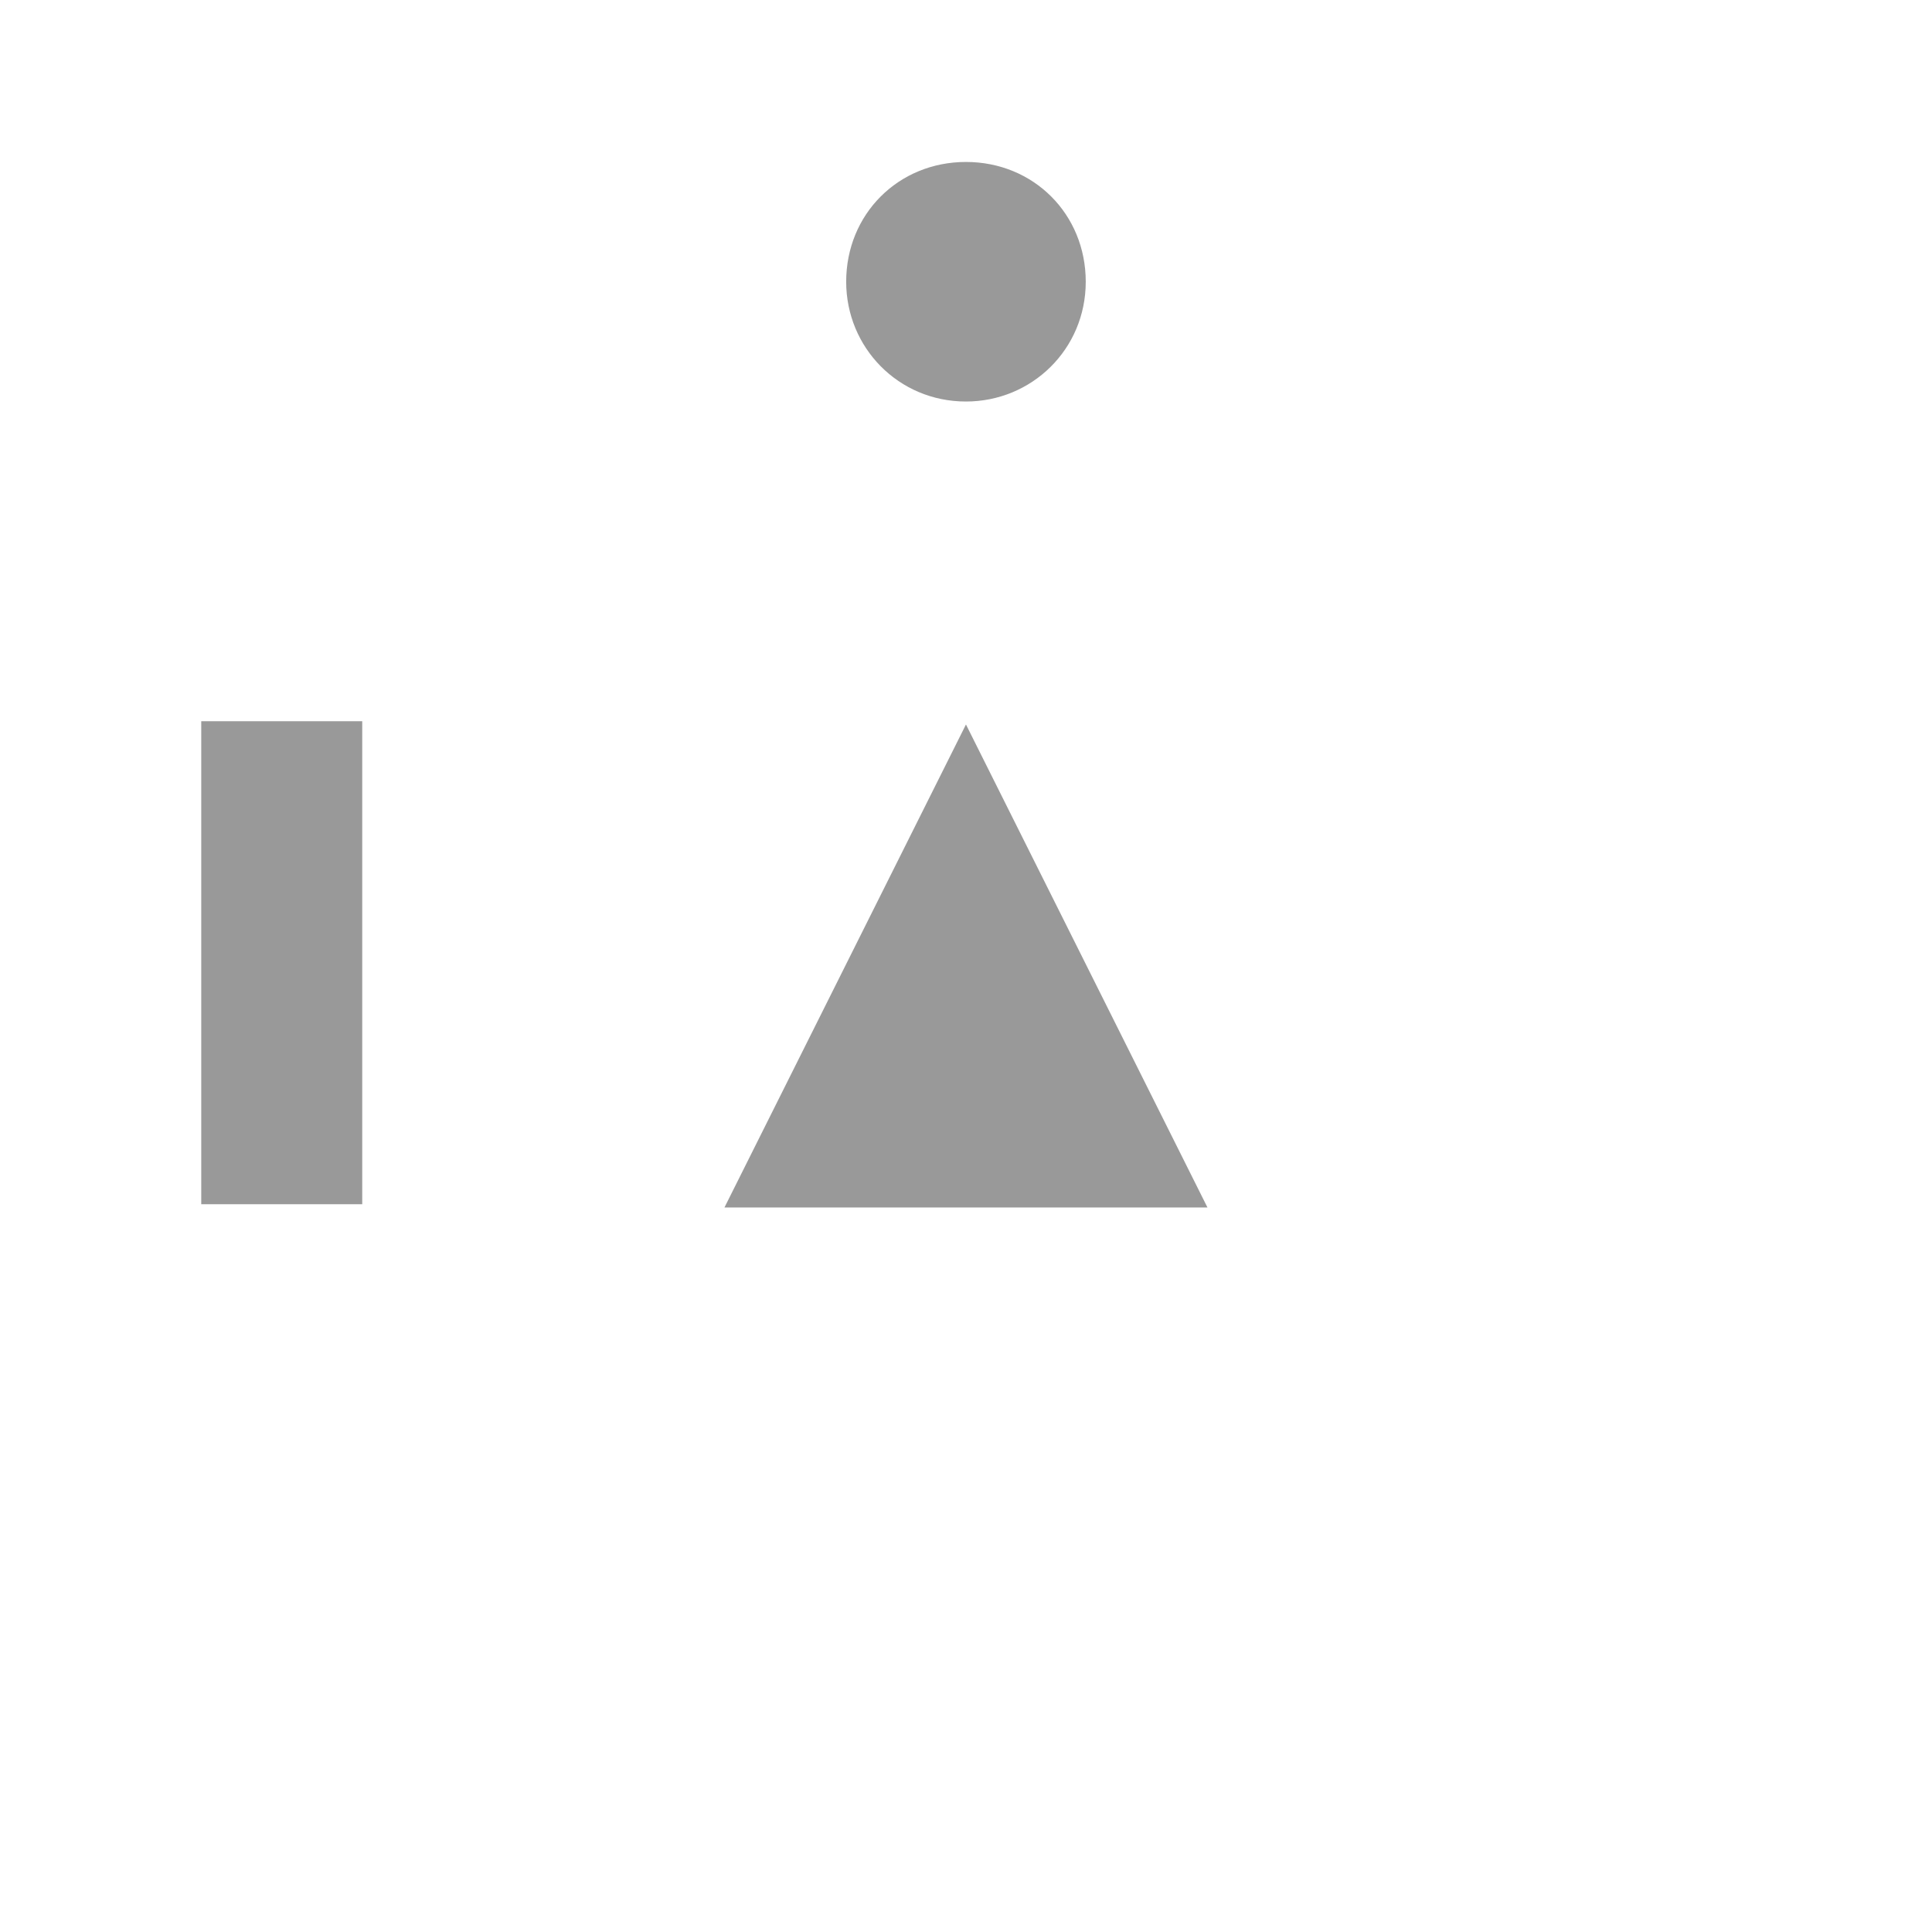
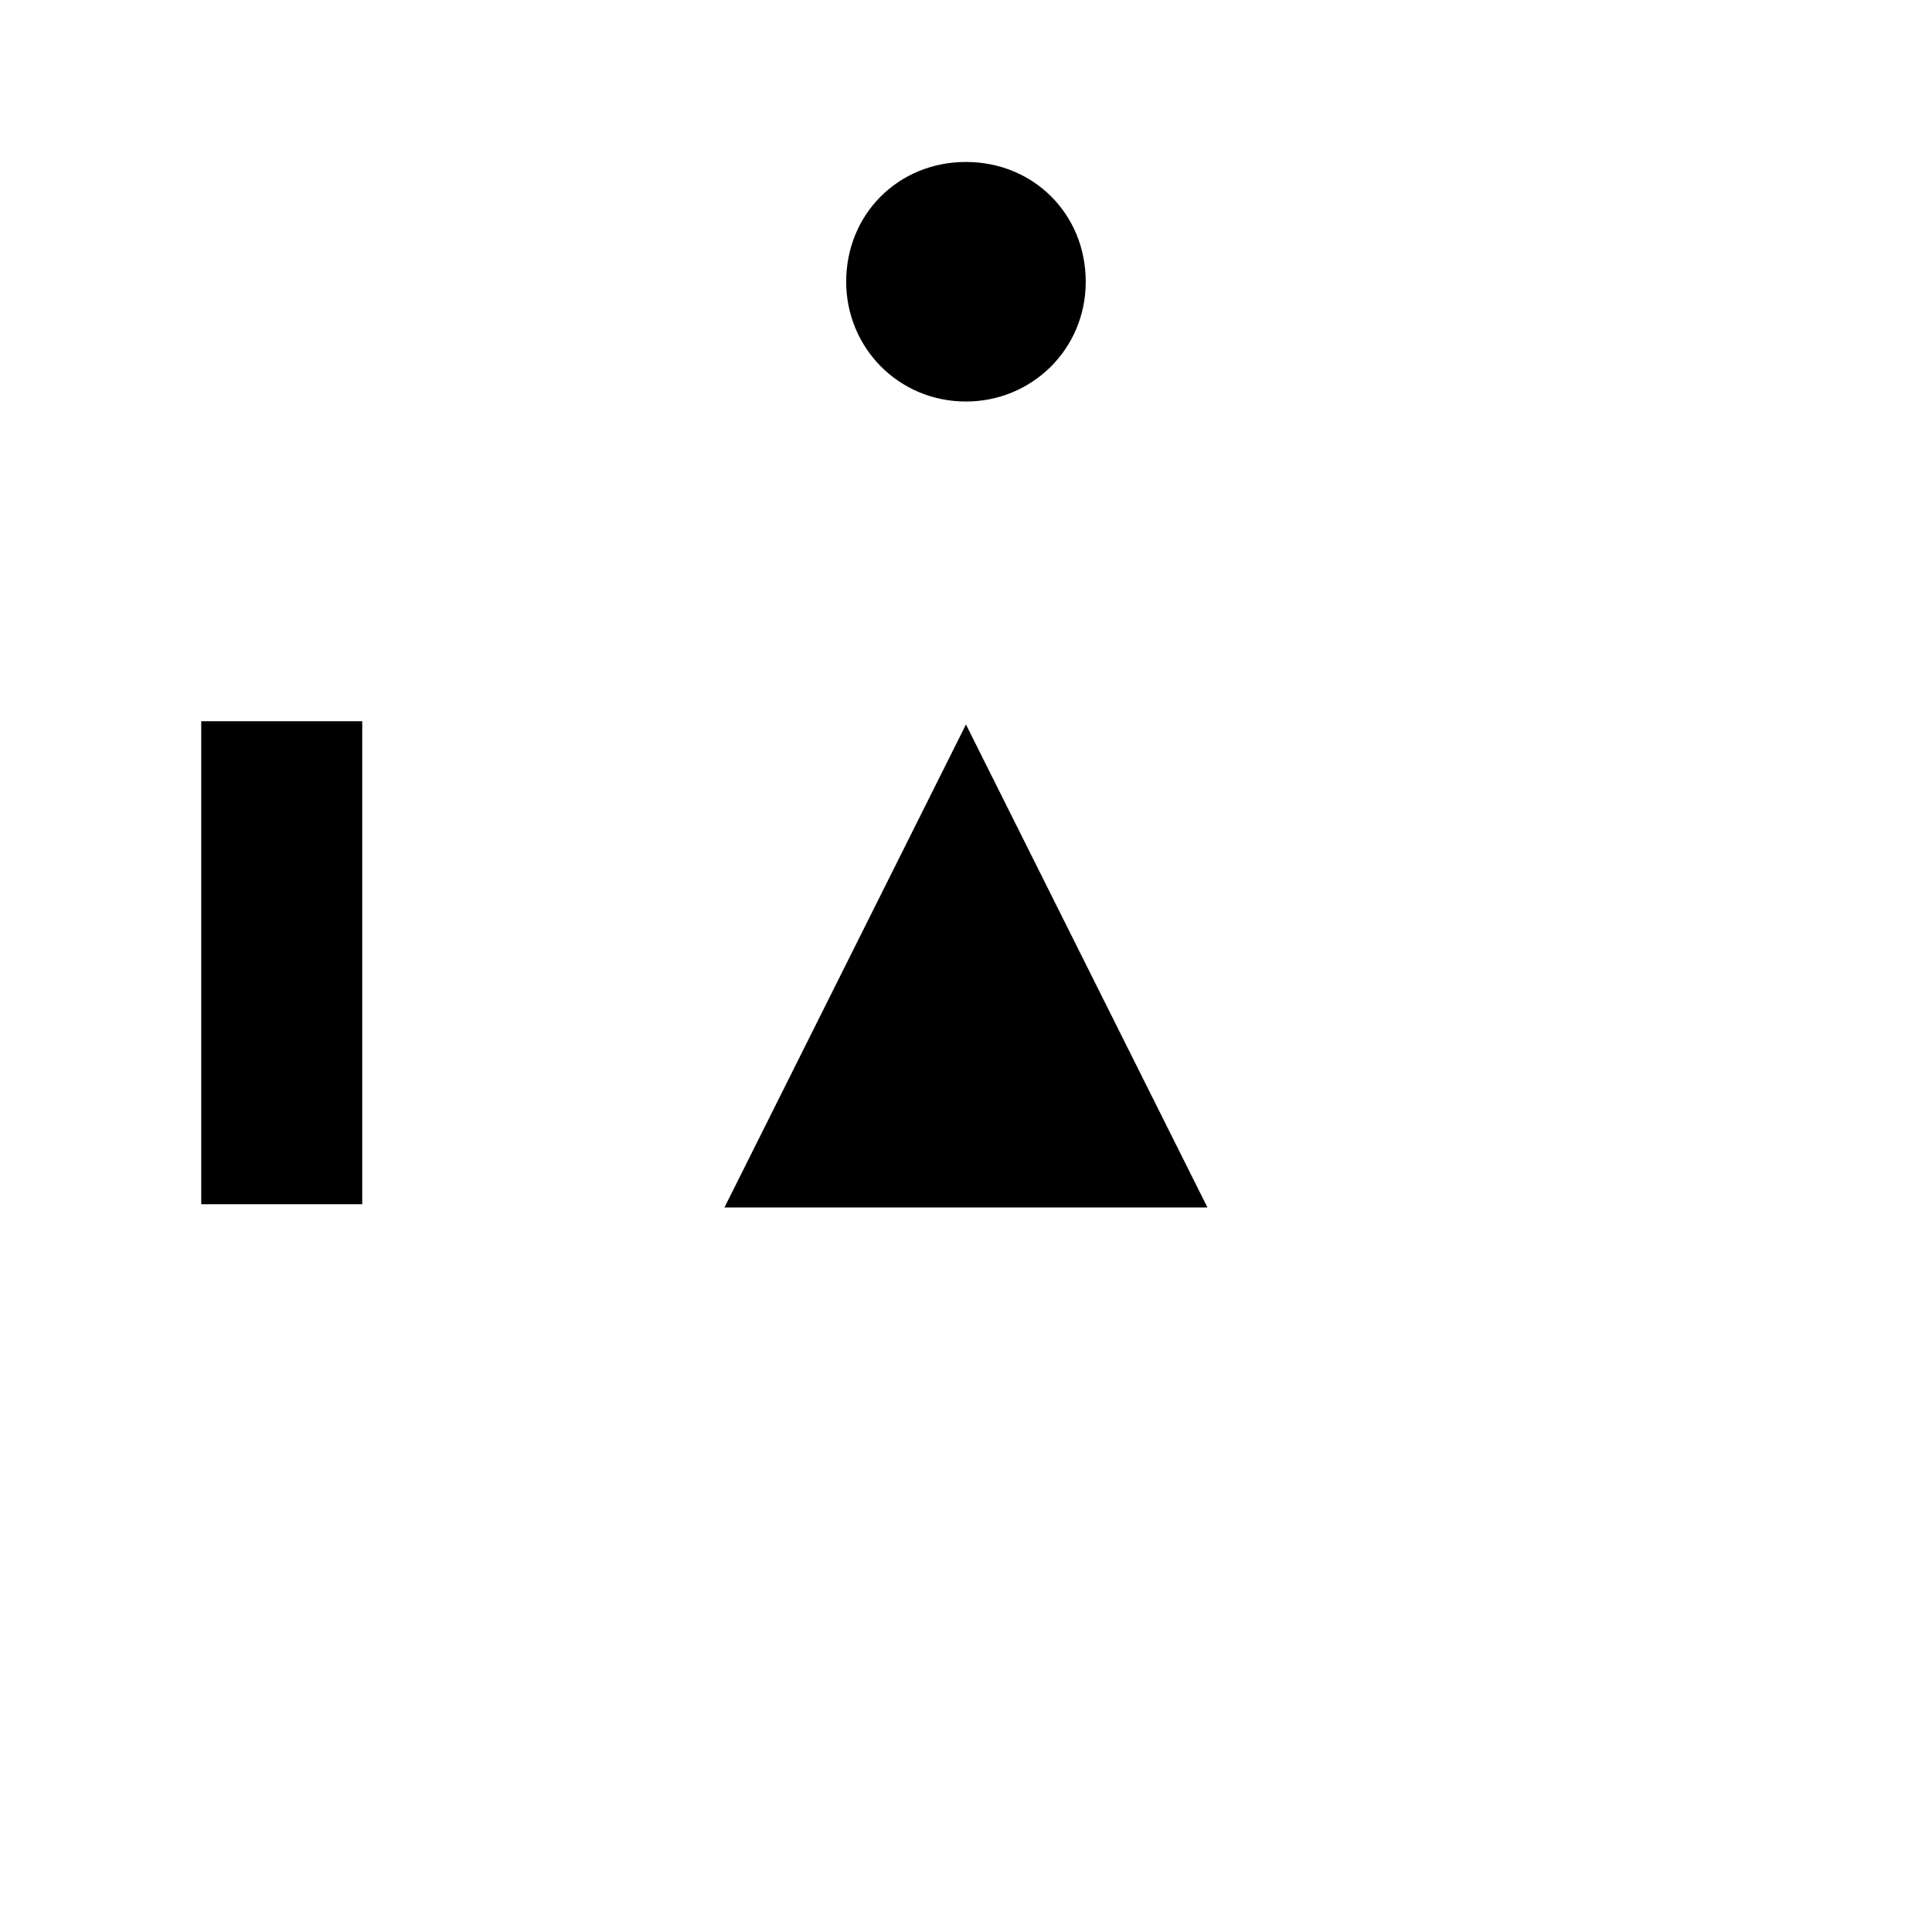
<svg xmlns="http://www.w3.org/2000/svg" width="25.401mm" height="25.4mm" viewBox="0 0 25.401 25.4" version="1.1" id="svg32508">
  <defs id="defs32505" />
  <g id="layer1" transform="translate(-92.38199,-135.8)">
-     <g fill="#999999" stroke="none" id="g2322-9" transform="matrix(25.4,0,0,-25.4,-40.96801,167.55)">
+     <g stroke="none" id="g2322-9" transform="matrix(25.4,0,0,-25.4,-40.96801,167.55)">
      <g transform="translate(5.75,0.75)" id="g2320-3">
        <path class="fill" d="m 0,0.125 c 0,0 -0.125,-0.25 -0.125,-0.25 0,0 0.25,0 0.25,0 0,0 -0.125,0.25 -0.125,0.25" id="path2318-9" />
      </g>
    </g>
-     <g fill="#999999" stroke="none" id="g2334-5-4-6-68" transform="matrix(25.4,0,0,-25.4,-63.19301,158.5542)">
+     <g stroke="none" id="g2334-5-4-6-68" transform="matrix(25.4,0,0,-25.4,-63.19301,158.5542)">
      <g transform="rotate(90,2.9375,3.6875)" id="g2332-6-44-2-7">
        <path class="fill" d="M 0,0.062 C 0.035,0.062 0.062,0.035 0.062,0 0.062,-0.035 0.035,-0.062 0,-0.062 c -0.035,0 -0.062,0.028 -0.062,0.062 0,0.035 0.028,0.062 0.062,0.062" id="path2330-1-4-5-9" />
      </g>
    </g>
-     <g fill="#999999" stroke="none" id="g3286-1-9-6-8" transform="matrix(8.466666,0,0,-84.66666,68.56949,180.25)">
+     <g stroke="none" id="g3286-1-9-6-8" transform="matrix(8.466666,0,0,-84.66666,68.56949,180.25)">
      <g transform="translate(3.25,0.375)" id="g3284-9-0-4-4">
        <path class="fill" d="m -0.125,-0.037 c 0,0 0.25,0 0.25,0 0,0 0,0.075 0,0.075 0,0 -0.25,0 -0.25,0 0,0 0,-0.075 0,-0.075" id="path3282-9-2-52-3" />
      </g>
    </g>
  </g>
</svg>
